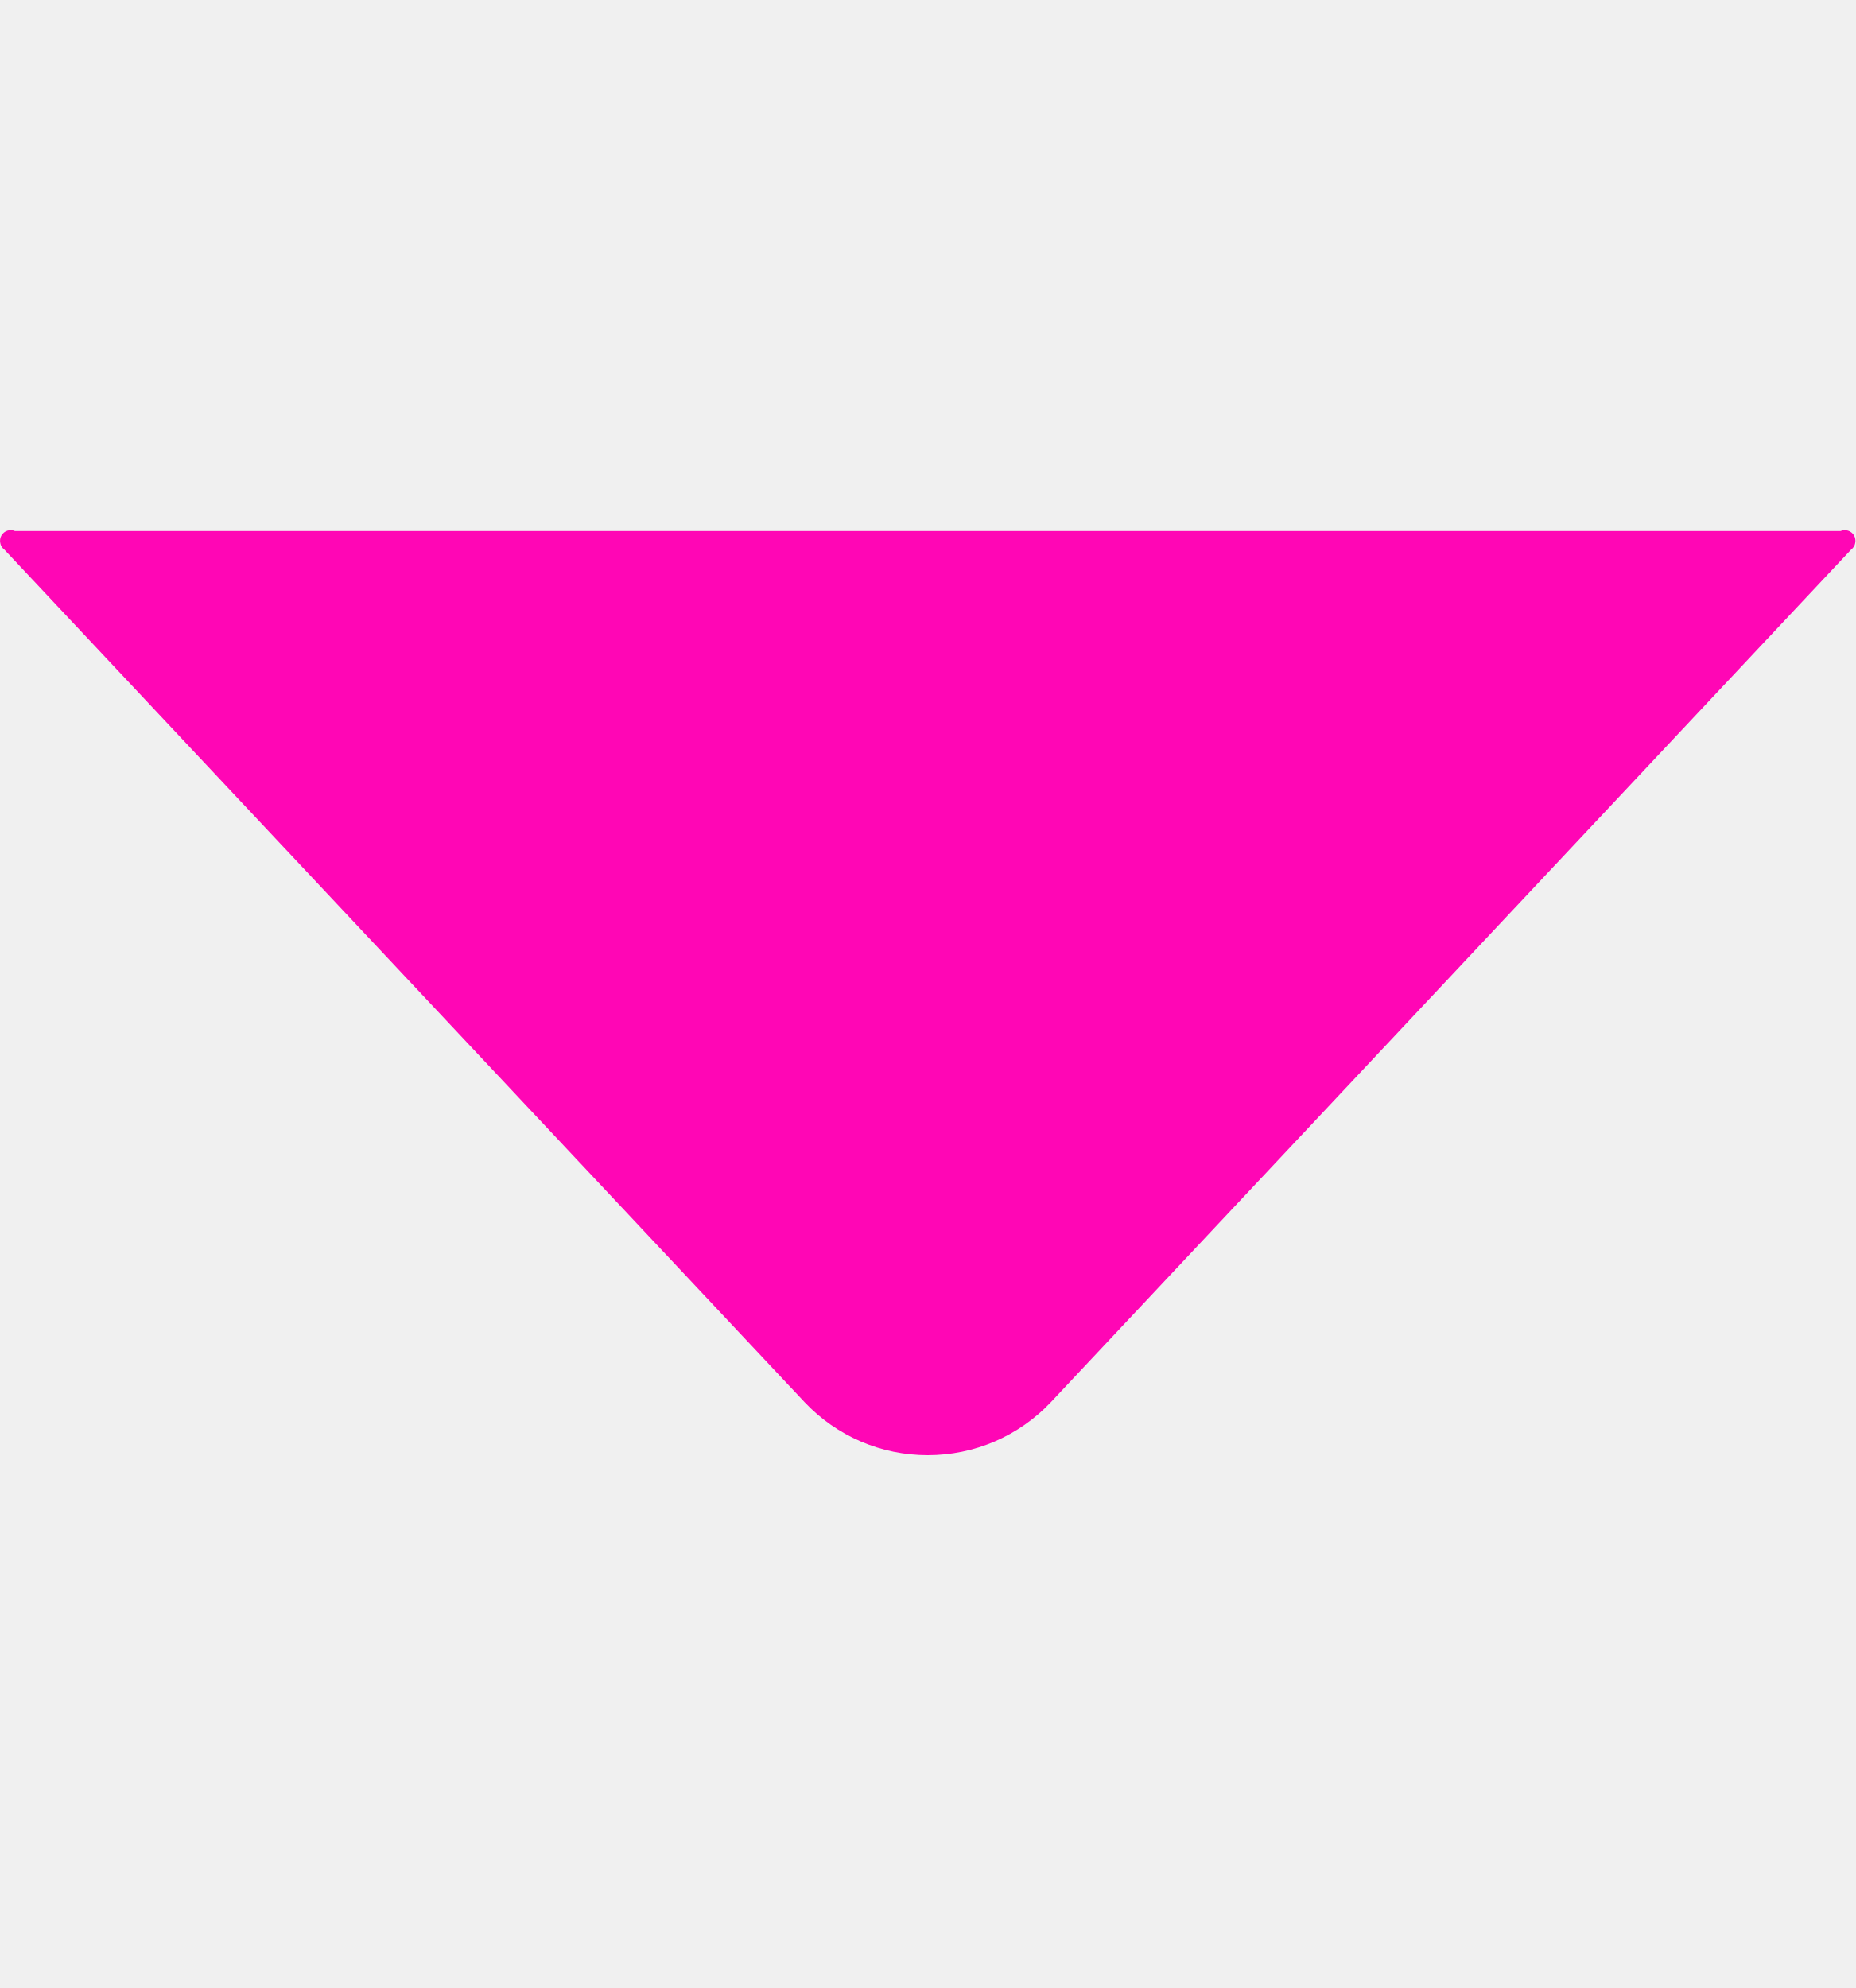
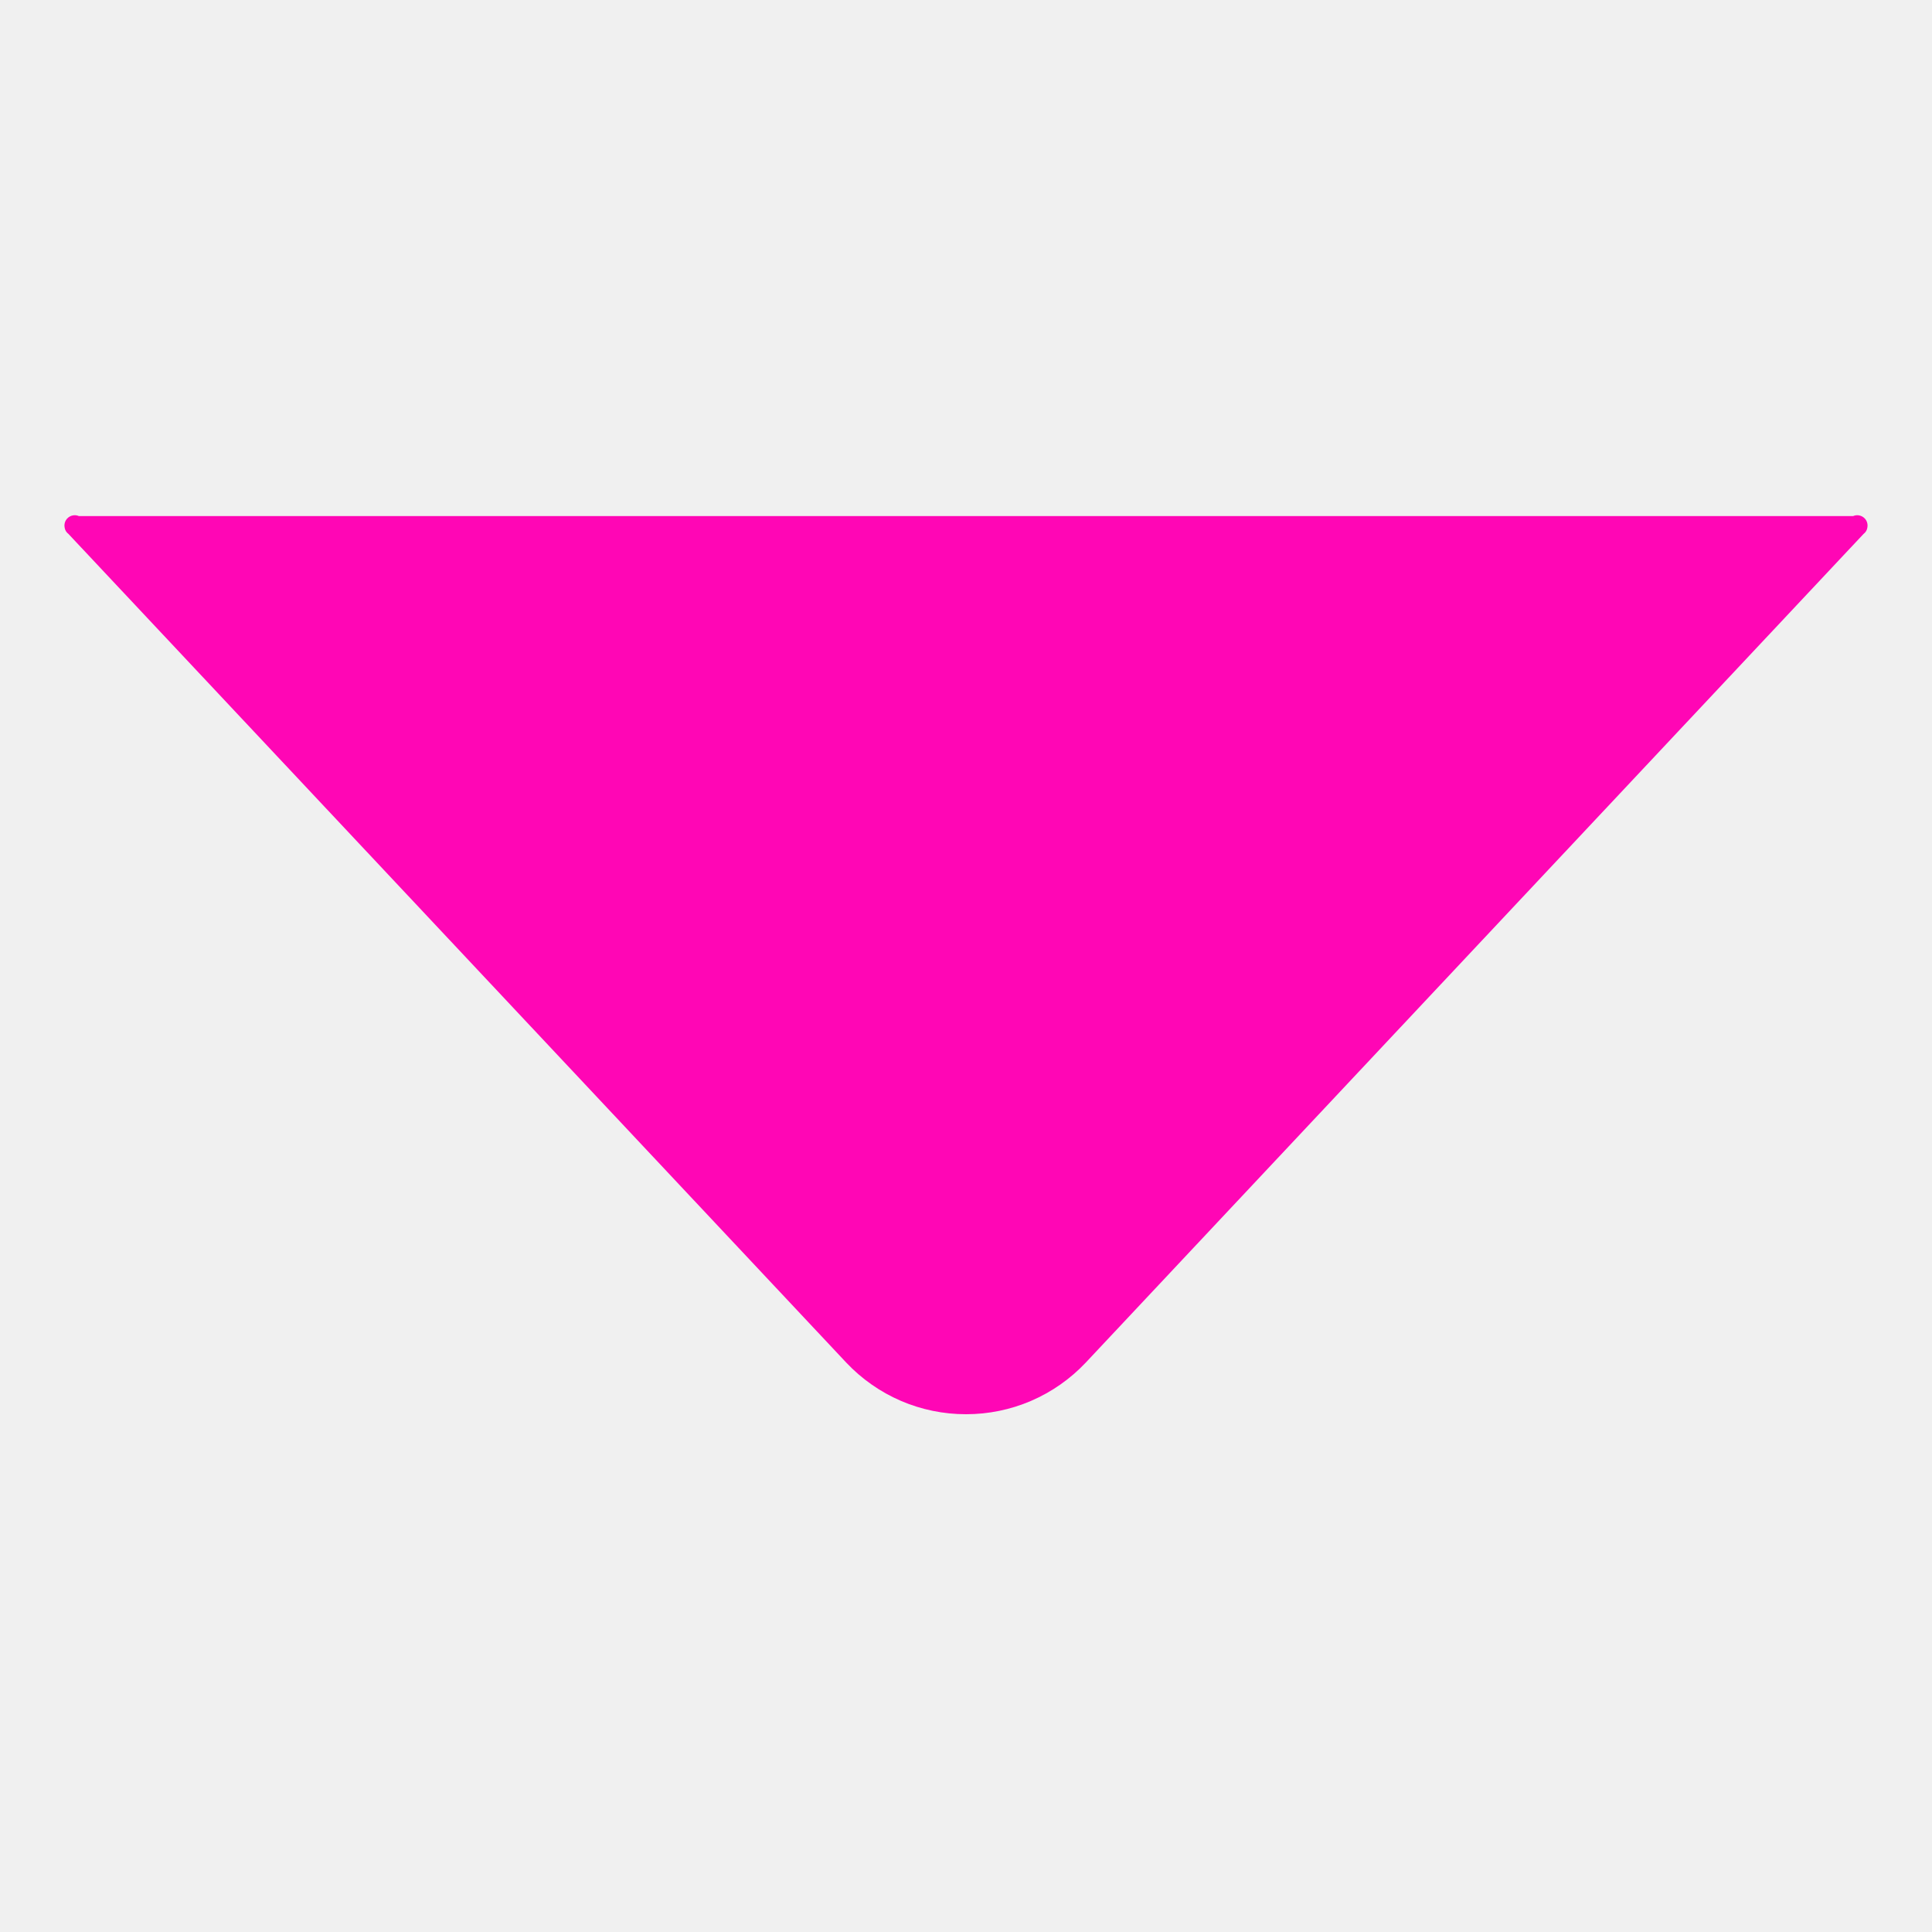
- <svg xmlns="http://www.w3.org/2000/svg" width="14" height="15" viewBox="0 0 14 15" fill="none">
+ <svg xmlns="http://www.w3.org/2000/svg" width="15" height="15" viewBox="0 0 14 15" fill="none">
  <g clip-path="url(#clip0_85_10)">
    <path d="M7.929 10.58L13.968 4.146C13.984 4.134 13.995 4.117 13.998 4.097C14.002 4.078 13.999 4.057 13.989 4.04C13.979 4.023 13.963 4.01 13.944 4.004C13.925 3.998 13.905 3.999 13.887 4.007H0.113C0.095 3.999 0.075 3.998 0.056 4.004C0.037 4.01 0.021 4.023 0.011 4.04C0.001 4.057 -0.002 4.078 0.002 4.097C0.005 4.117 0.016 4.134 0.032 4.146L6.071 10.58C6.19 10.706 6.334 10.807 6.494 10.876C6.654 10.945 6.826 10.98 7 10.98C7.174 10.98 7.346 10.945 7.506 10.876C7.666 10.807 7.81 10.706 7.929 10.58V10.58Z" fill="#FF06B5" />
  </g>
  <defs>
    <clipPath id="clip0_85_10">
      <rect width="14" height="14" fill="white" transform="translate(0 0.5)" />
    </clipPath>
  </defs>
</svg>
